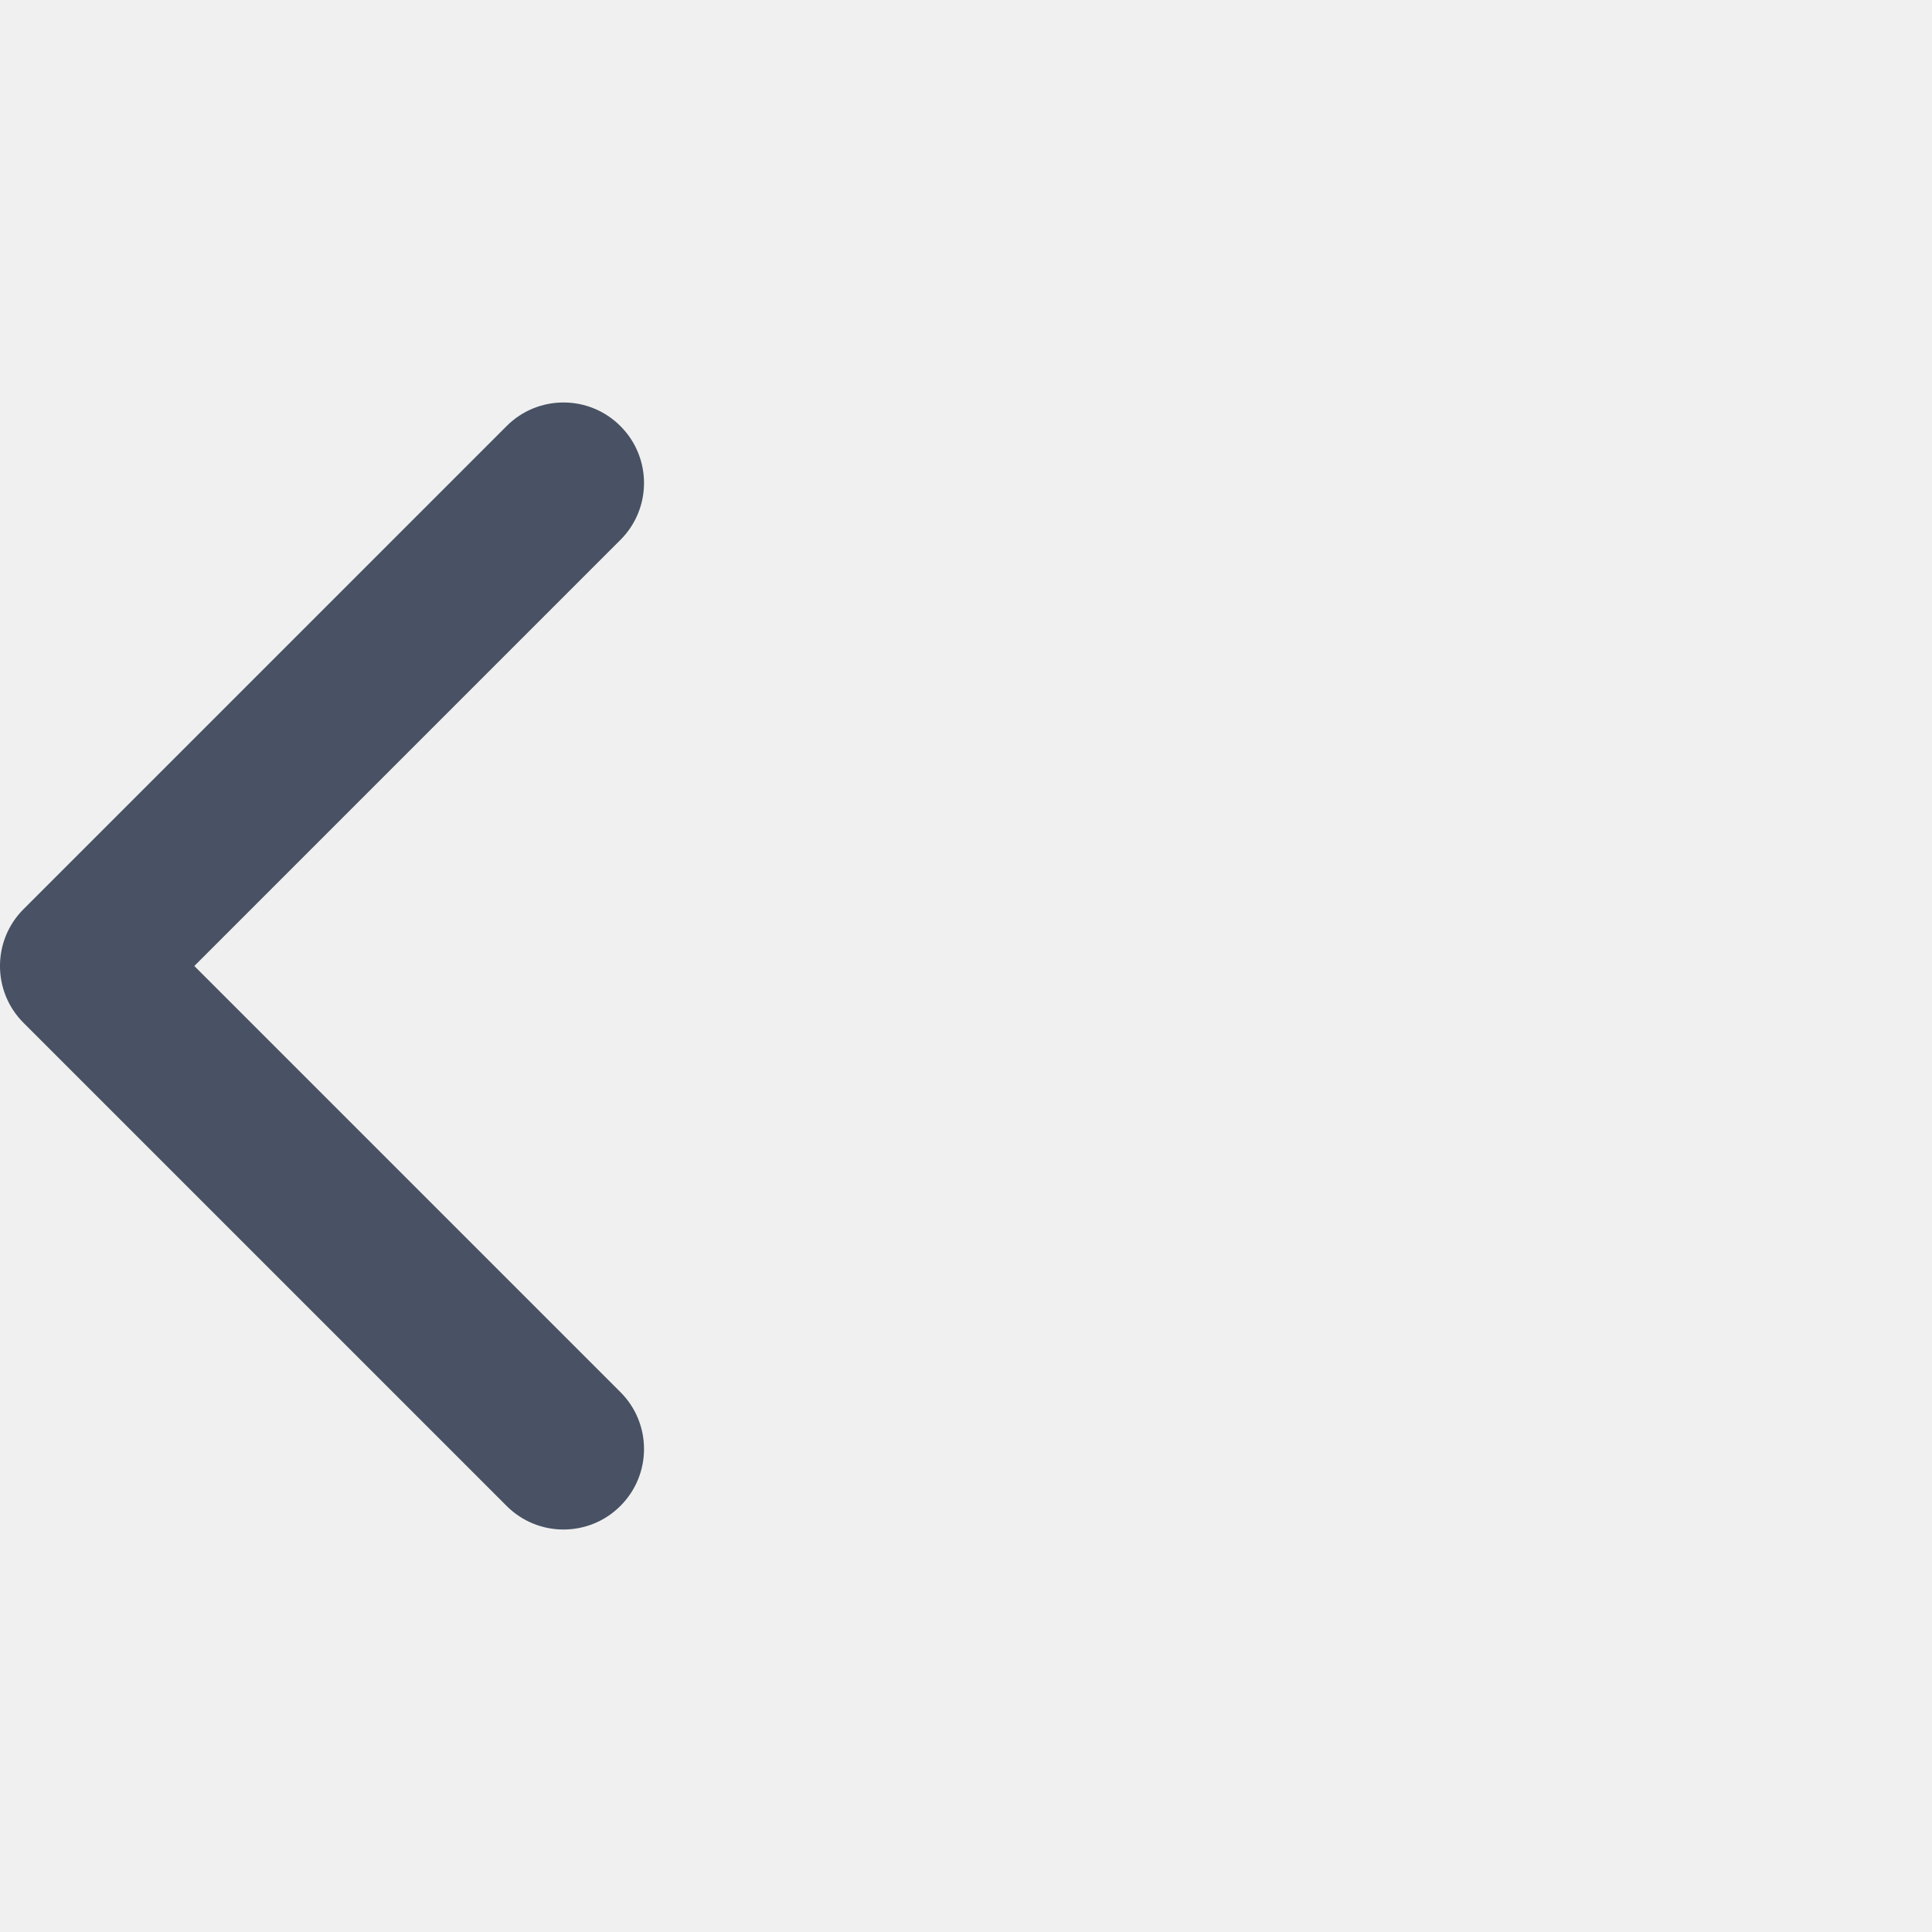
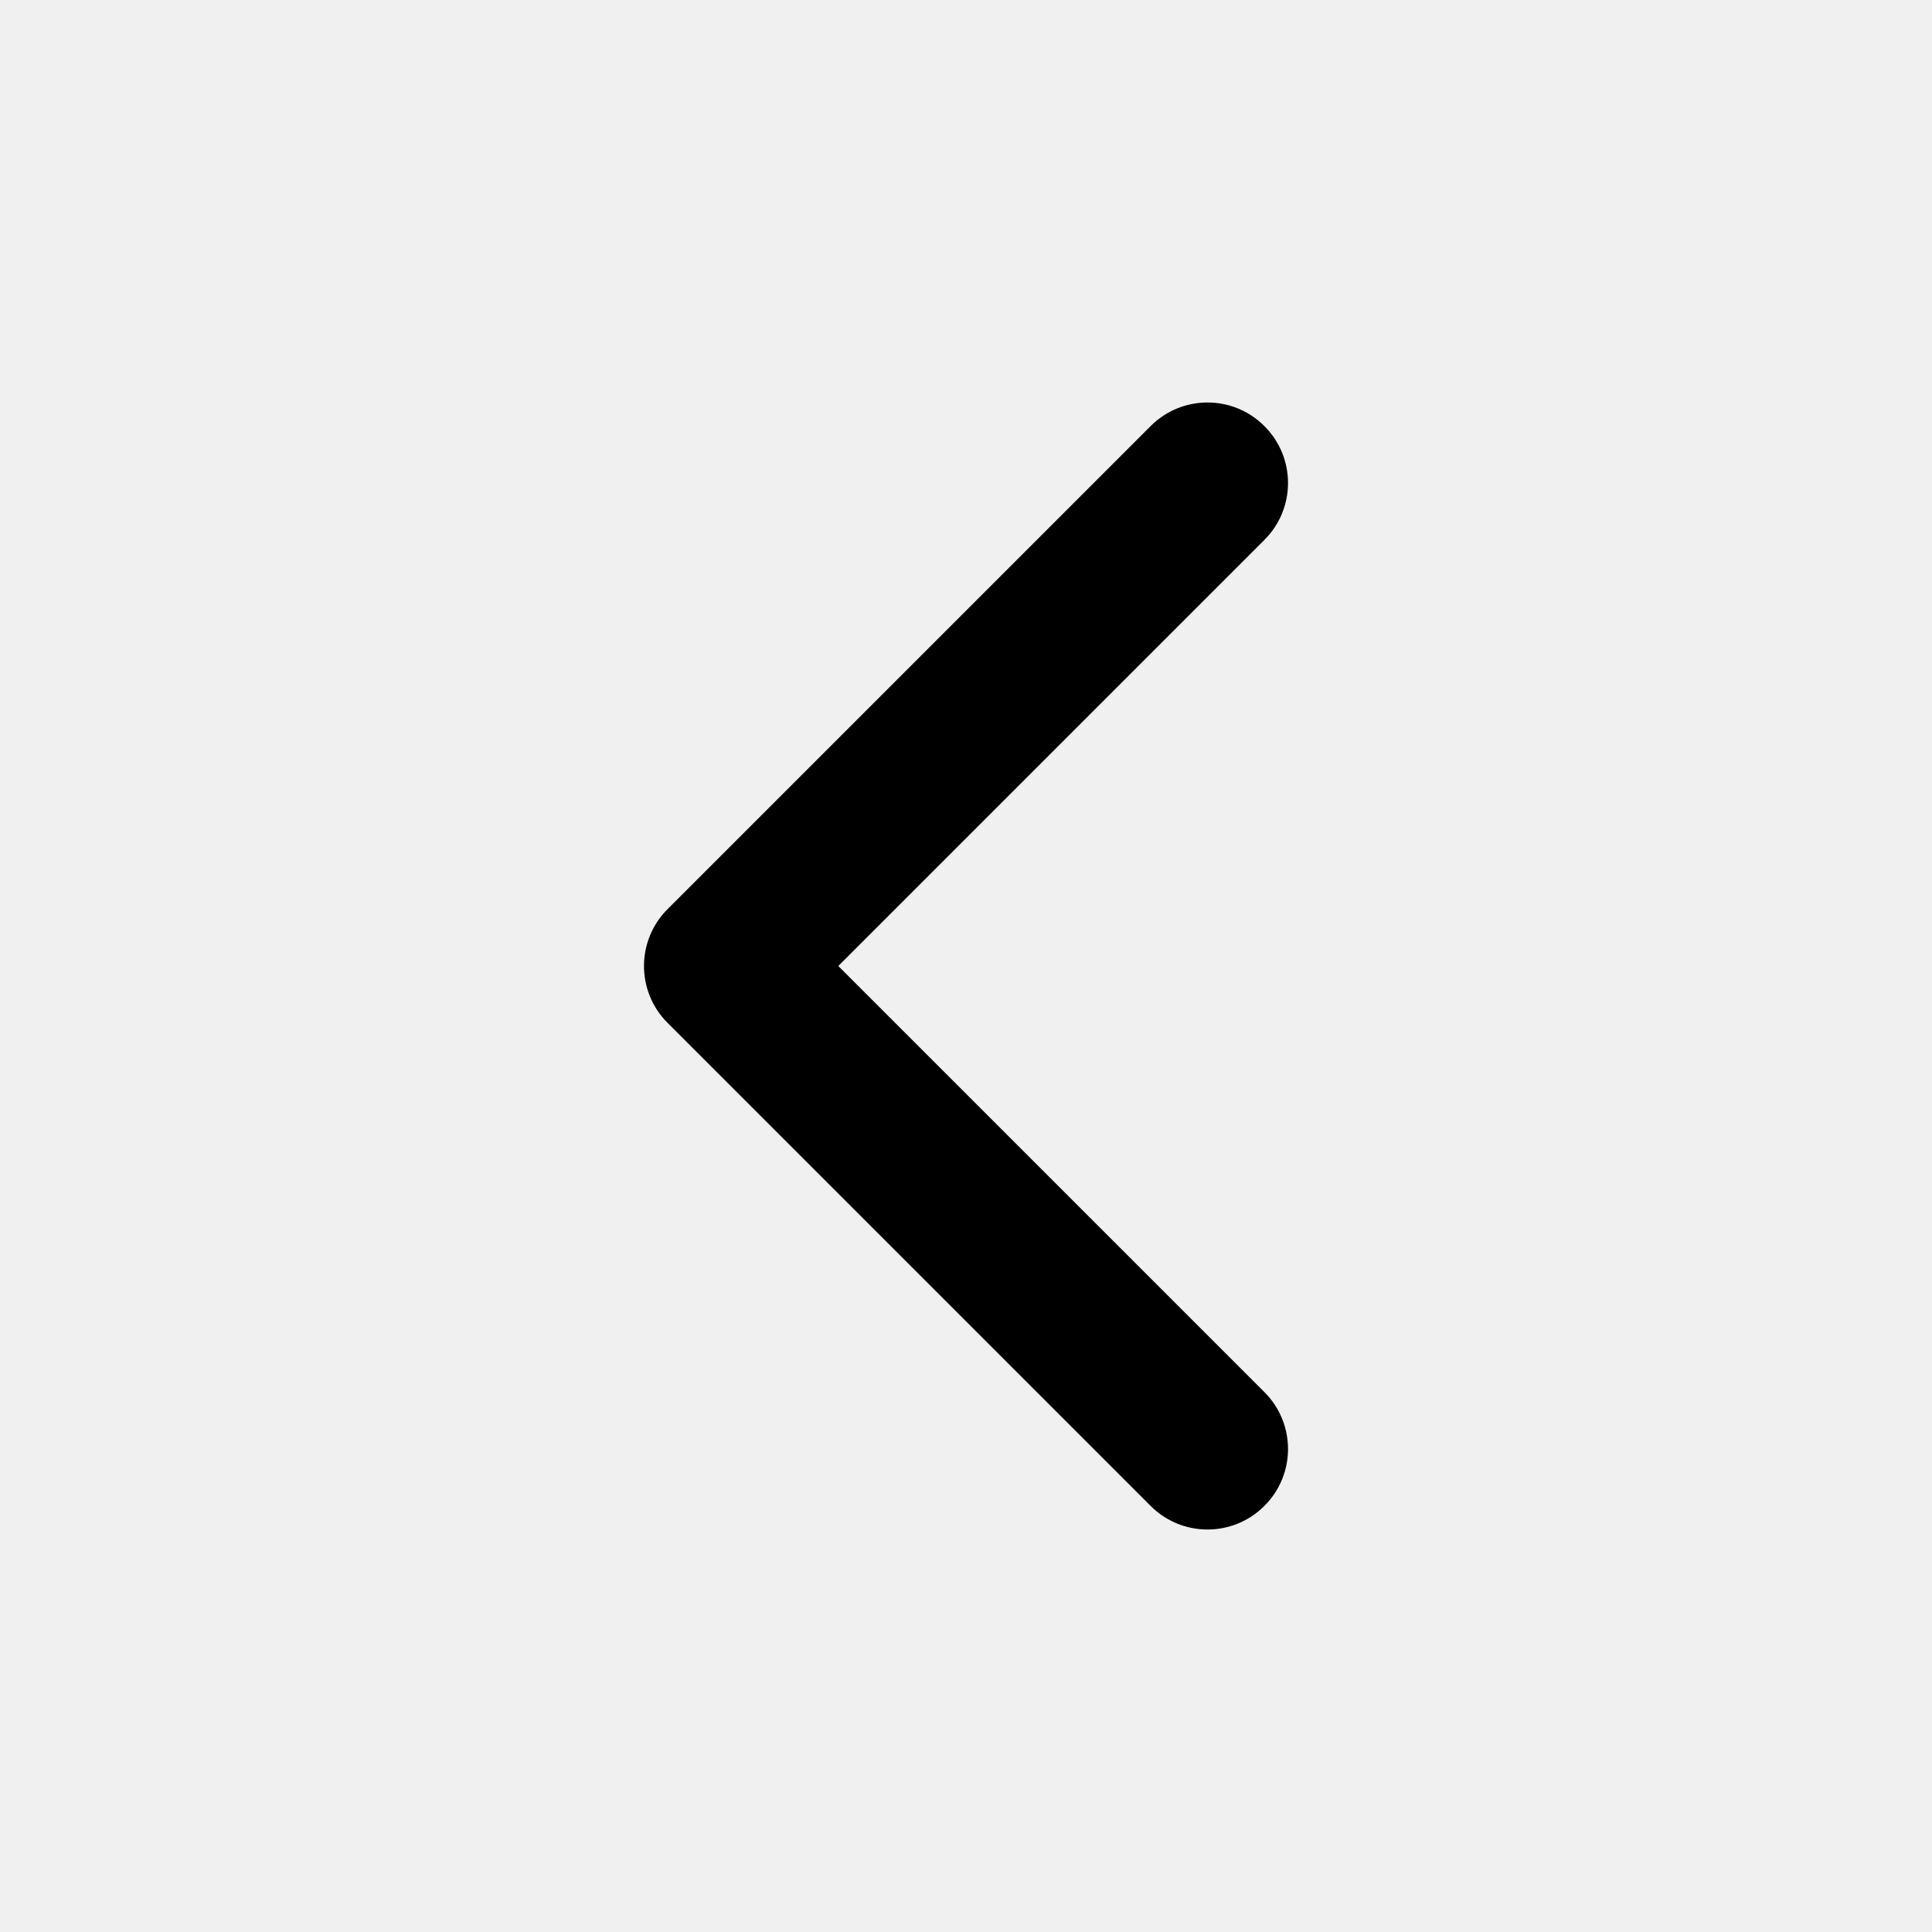
- <svg xmlns="http://www.w3.org/2000/svg" viewBox="0 0 24 24" fill="none">
-   <g clip-path="url(#clip0_5971_6943)">
-     <path fill-rule="evenodd" clip-rule="evenodd" d="M7.707 5.293C8.098 5.683 8.098 6.317 7.707 6.707L2.414 12L7.707 17.293C8.098 17.683 8.098 18.317 7.707 18.707C7.317 19.098 6.683 19.098 6.293 18.707L0.293 12.707C-0.098 12.317 -0.098 11.683 0.293 11.293L6.293 5.293C6.683 4.902 7.317 4.902 7.707 5.293Z" fill="#485264" />
-   </g>
-   <defs>
-     <clipPath id="clip0_5971_6943">
-       <rect width="24" height="24" fill="white" />
-     </clipPath>
-   </defs>
+ <svg xmlns="http://www.w3.org/2000/svg" viewBox="0 0 20 20" fill="currentColor">
+   <path fill-rule="evenodd" clip-rule="evenodd" d="M13.089 4.411C13.415 4.736 13.415 5.264 13.089 5.589L8.678 10L13.089 14.411C13.415 14.736 13.415 15.264 13.089 15.589C12.764 15.915 12.236 15.915 11.911 15.589L6.911 10.589C6.585 10.264 6.585 9.736 6.911 9.411L11.911 4.411C12.236 4.085 12.764 4.085 13.089 4.411Z" fill="currentColor" />
</svg>
